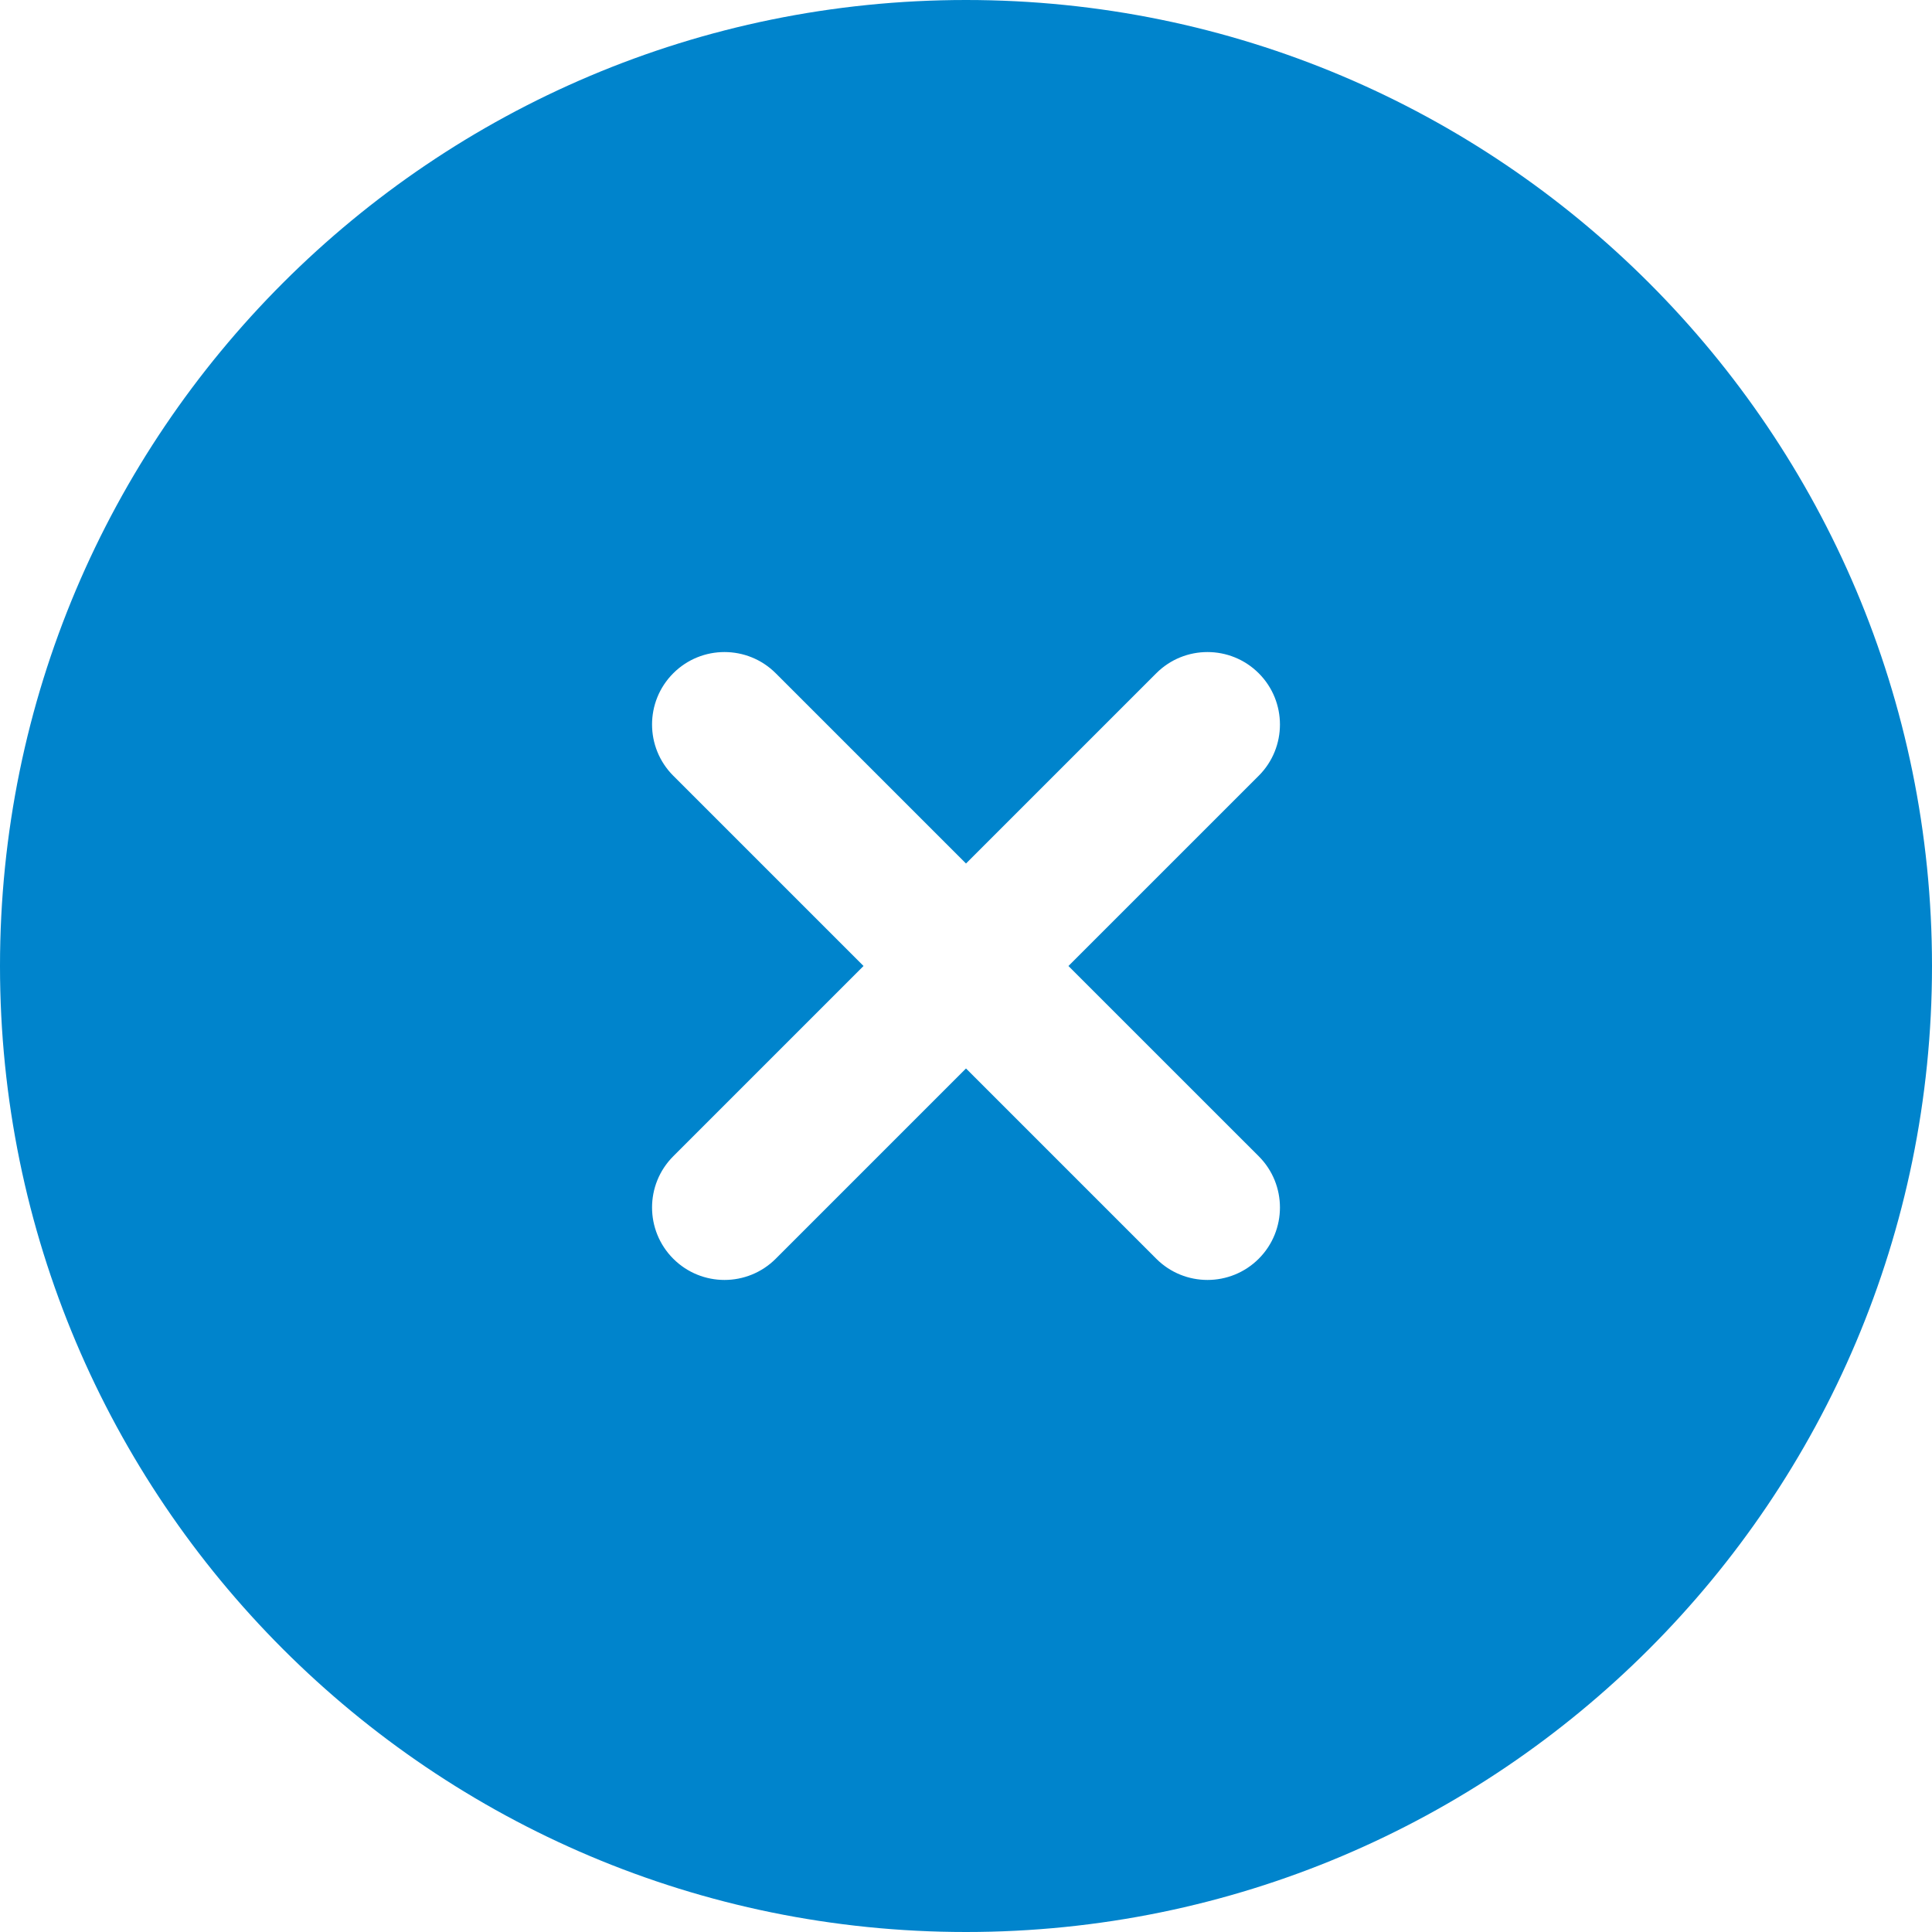
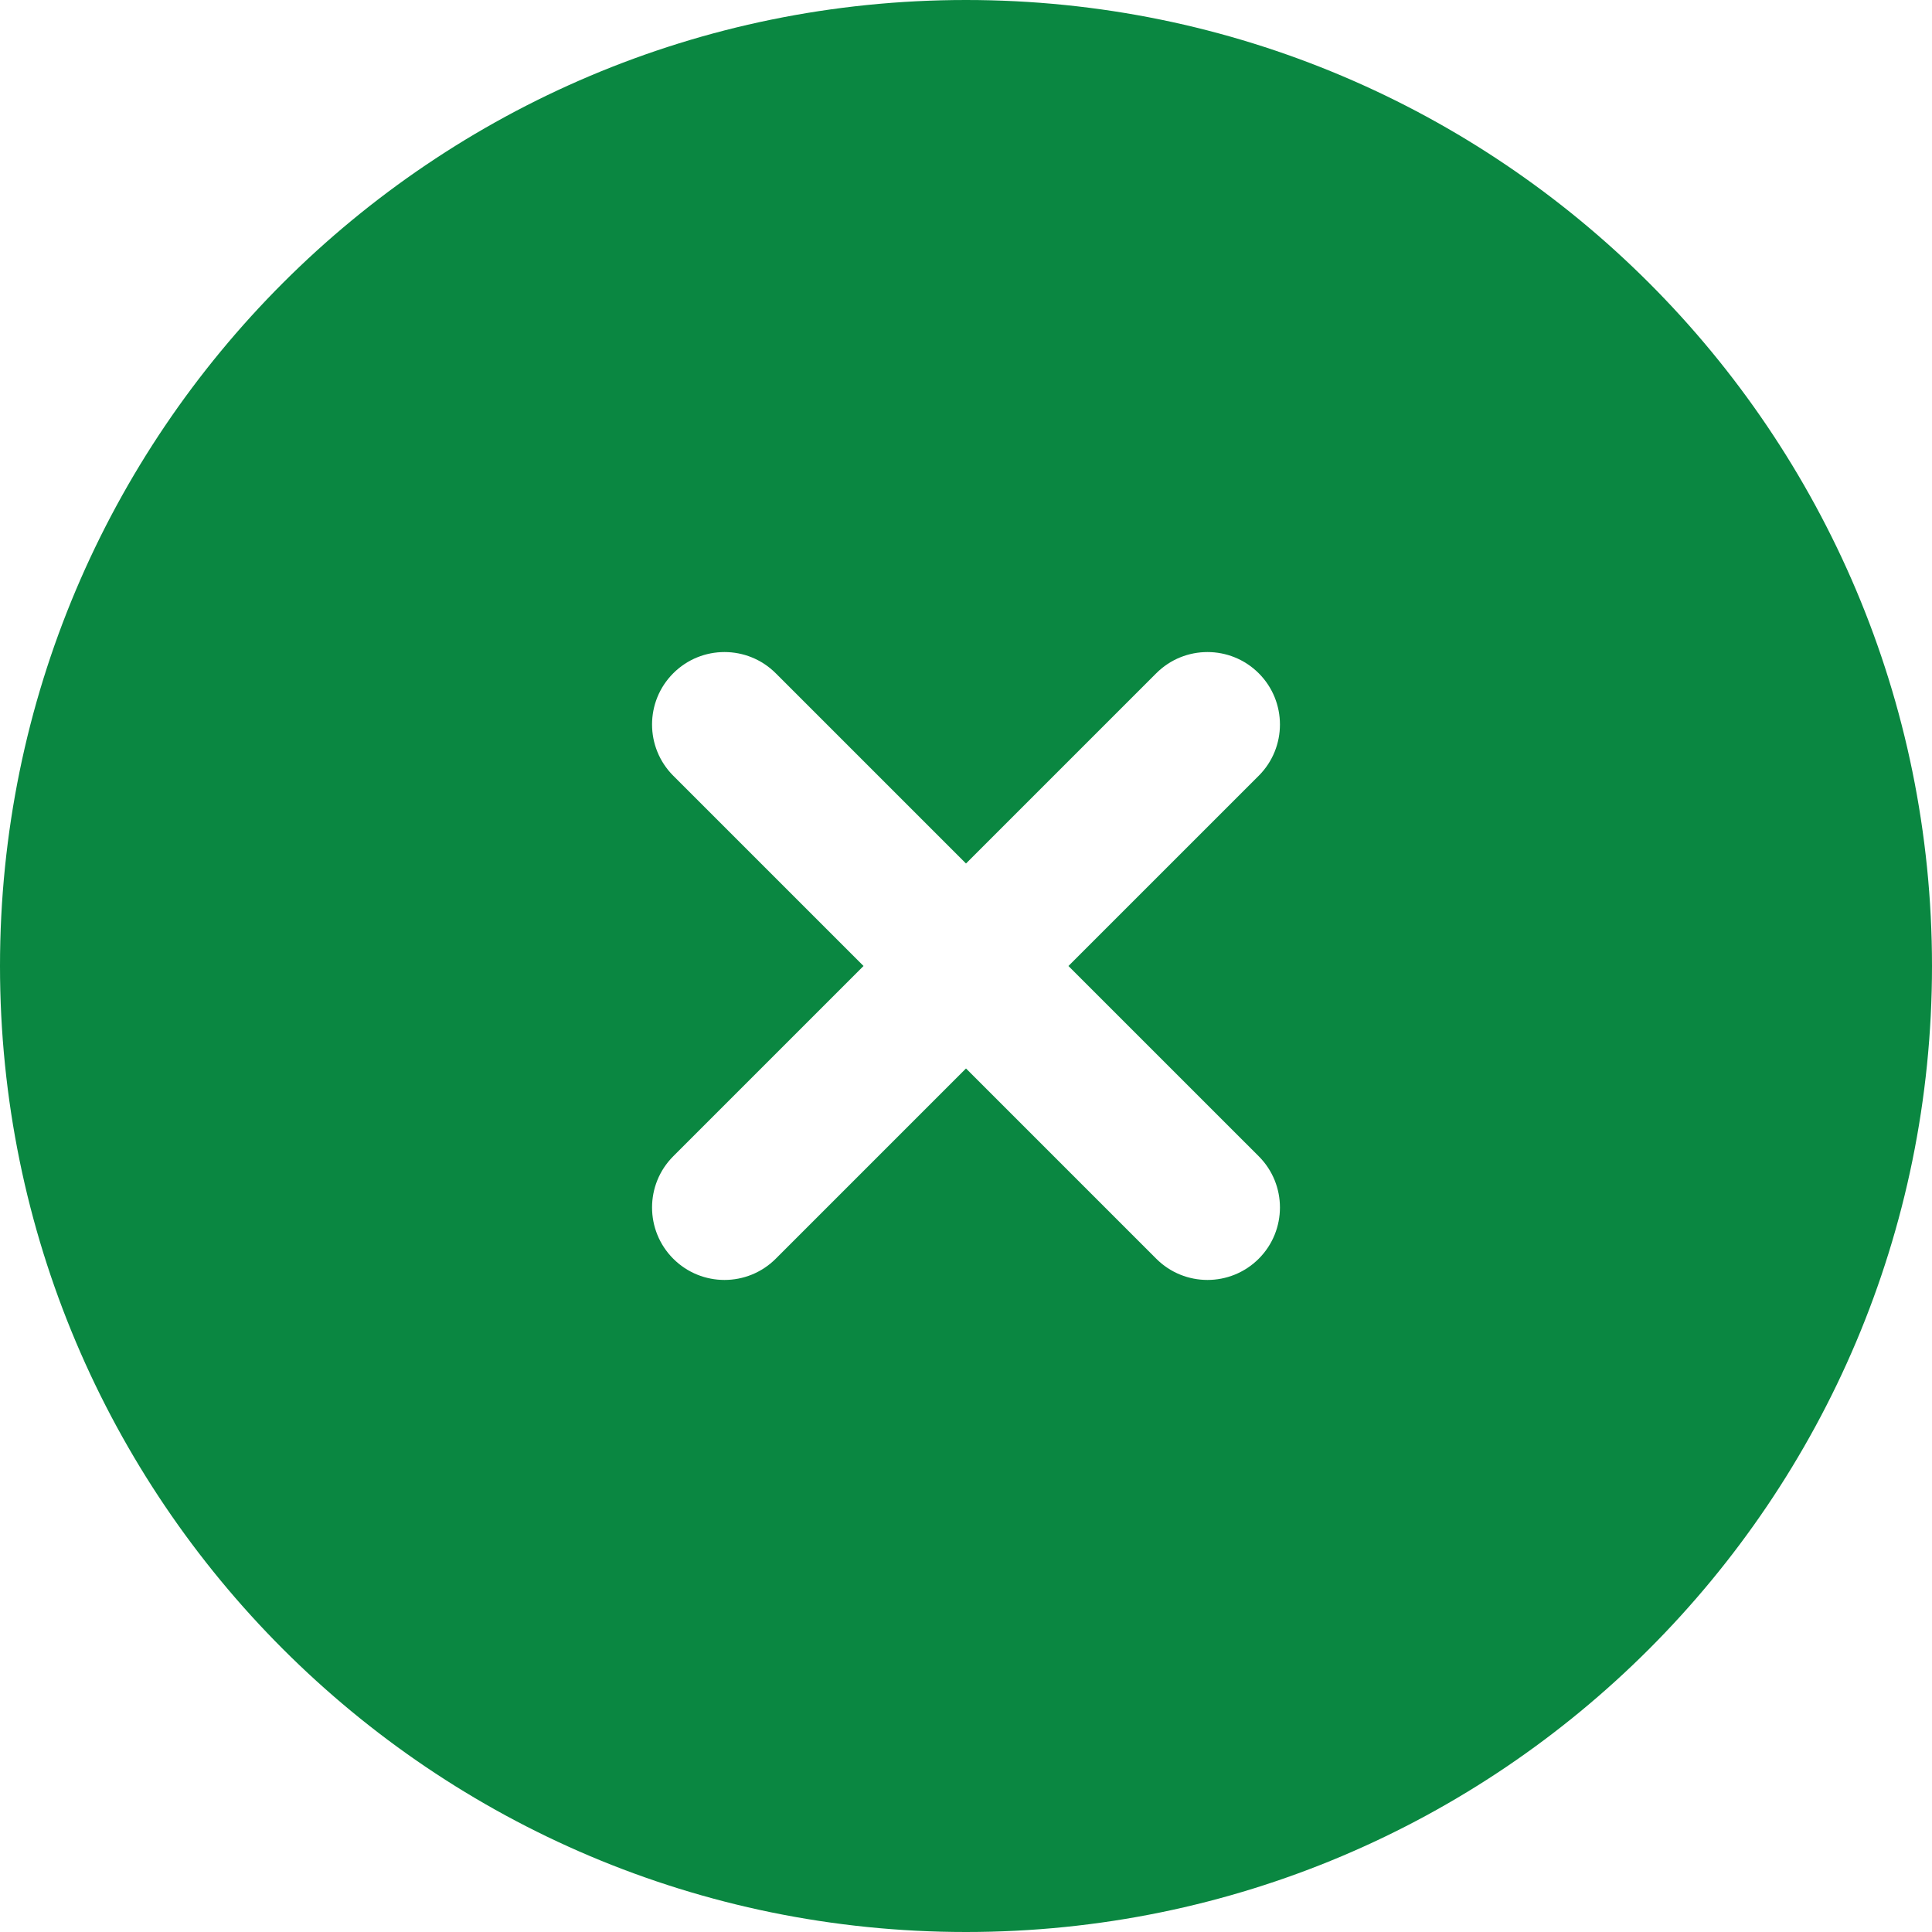
<svg xmlns="http://www.w3.org/2000/svg" width="50" height="50" viewBox="0 0 50 50" fill="none">
-   <path fill-rule="evenodd" clip-rule="evenodd" d="M50 25C50 38.807 38.807 50 25 50C11.193 50 0 38.807 0 25C0 11.193 11.193 0 25 0C38.807 0 50 11.193 50 25ZM17.424 17.424C18.156 16.692 19.343 16.692 20.076 17.424L25 22.348L29.924 17.424C30.656 16.692 31.843 16.692 32.576 17.424C33.308 18.156 33.308 19.344 32.576 20.076L27.651 25L32.576 29.924C33.308 30.656 33.308 31.843 32.576 32.576C31.843 33.308 30.656 33.308 29.924 32.576L25 27.652L20.076 32.576C19.343 33.308 18.156 33.308 17.424 32.576C16.692 31.843 16.692 30.656 17.424 29.924L22.348 25L17.424 20.076C16.692 19.343 16.692 18.156 17.424 17.424Z" fill="#0084CC" />
+   <path fill-rule="evenodd" clip-rule="evenodd" d="M50 25C50 38.807 38.807 50 25 50C11.193 50 0 38.807 0 25C0 11.193 11.193 0 25 0C38.807 0 50 11.193 50 25ZM17.424 17.424C18.156 16.692 19.343 16.692 20.076 17.424L25 22.348L29.924 17.424C30.656 16.692 31.843 16.692 32.576 17.424C33.308 18.156 33.308 19.344 32.576 20.076L27.651 25L32.576 29.924C33.308 30.656 33.308 31.843 32.576 32.576C31.843 33.308 30.656 33.308 29.924 32.576L25 27.652L20.076 32.576C19.343 33.308 18.156 33.308 17.424 32.576C16.692 31.843 16.692 30.656 17.424 29.924L22.348 25L17.424 20.076C16.692 19.343 16.692 18.156 17.424 17.424Z" fill="#0A8741" />
</svg>
